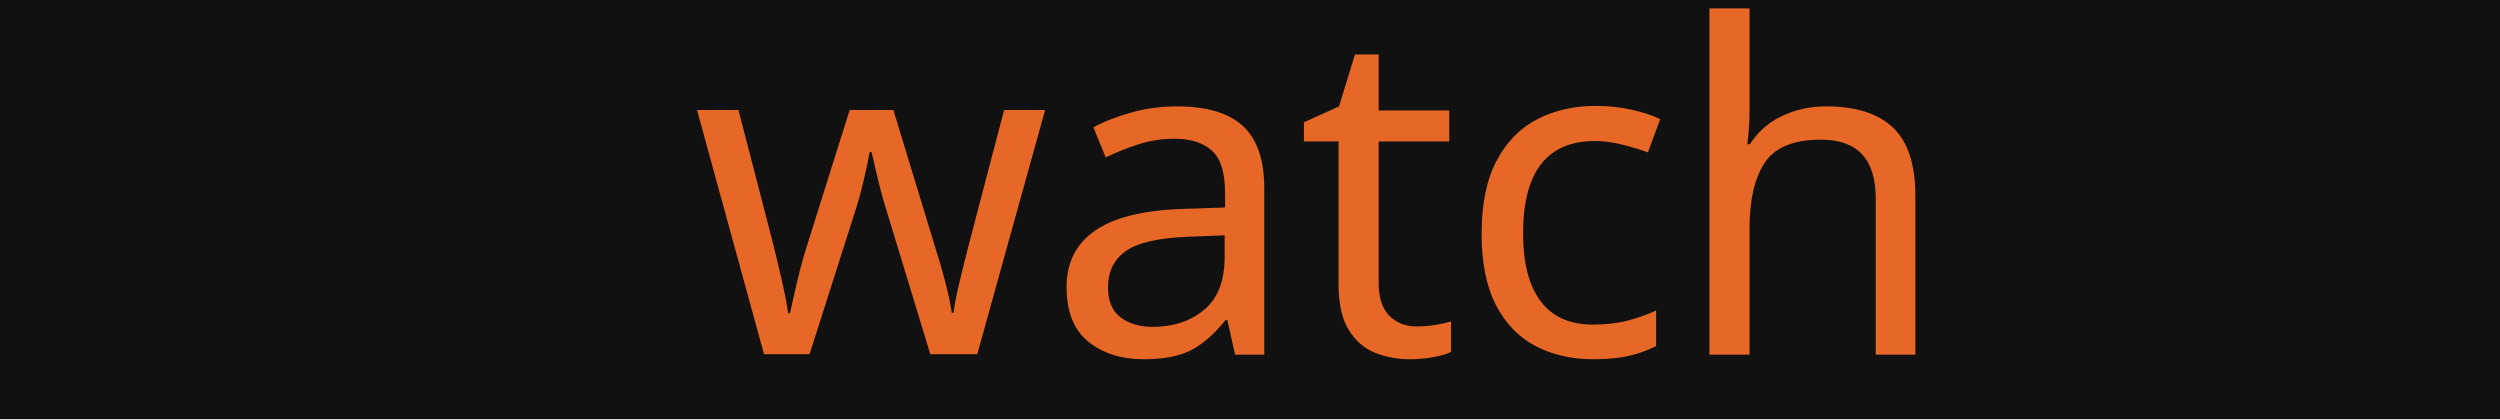
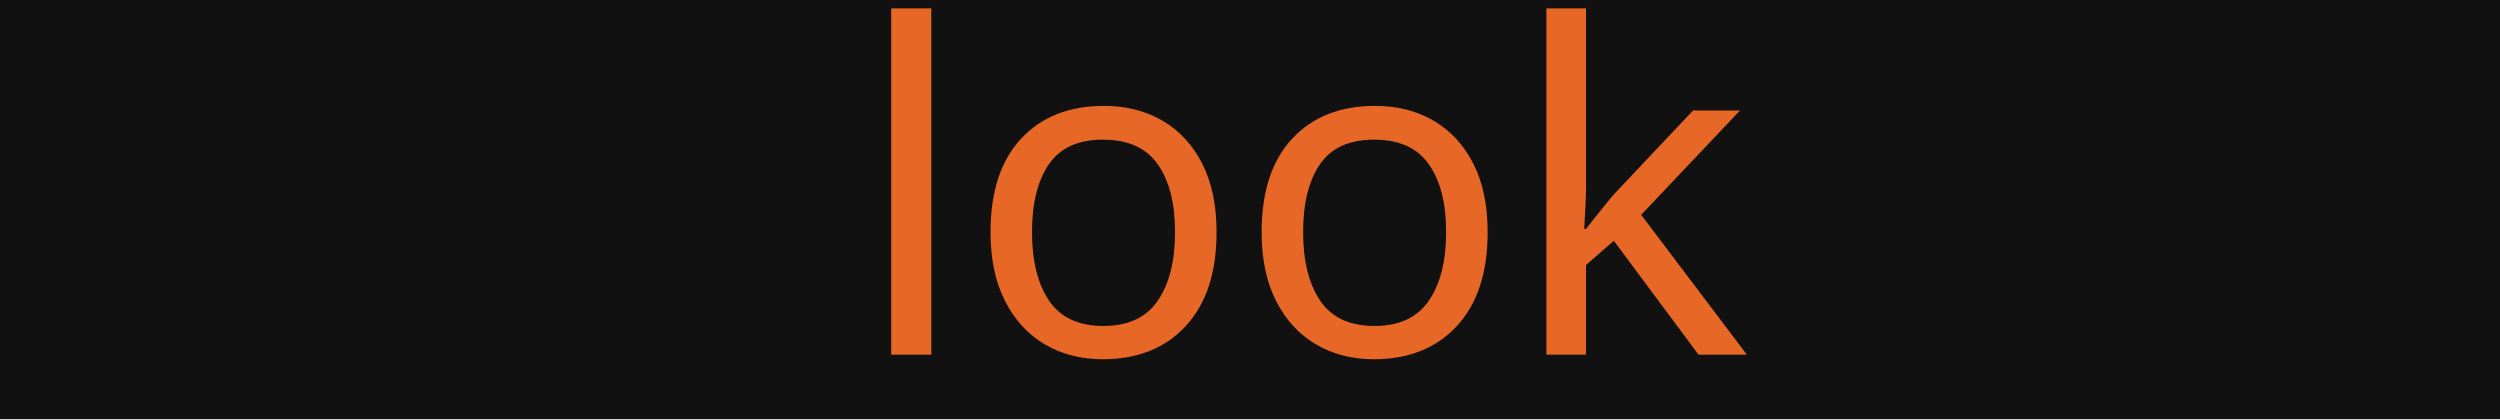
<svg xmlns="http://www.w3.org/2000/svg" viewBox="0 0 823.05 138" version="1.1" id="svg833" width="823.05" height="138">
  <defs id="defs826">
-     <style id="style824">.cls-1{fill:#121111;}.cls-2{font-size:150px;fill:#e76726;font-family:Marion-Regular, Marion;letter-spacing:-0.01em;}</style>
+     <style id="style824">.cls-1{fill:#121111;}.cls-2{font-size:150px;fill:#e56a70;font-family:Marion-Regular, Marion;letter-spacing:-0.01em;}</style>
  </defs>
  <g id="Layer_2" data-name="Layer 2" transform="translate(-9.42,-220.73)">
    <rect class="cls-1" x="9.42" y="220.73" width="823.05" height="138" id="rect828" />
-     <text class="cls-2" id="text830" x="237.244" y="337.5">watch</text>
+     <text class="cls-2" id="text830" x="290.07" y="337.5" style="fill:#e76726">look</text>
  </g>
</svg>
